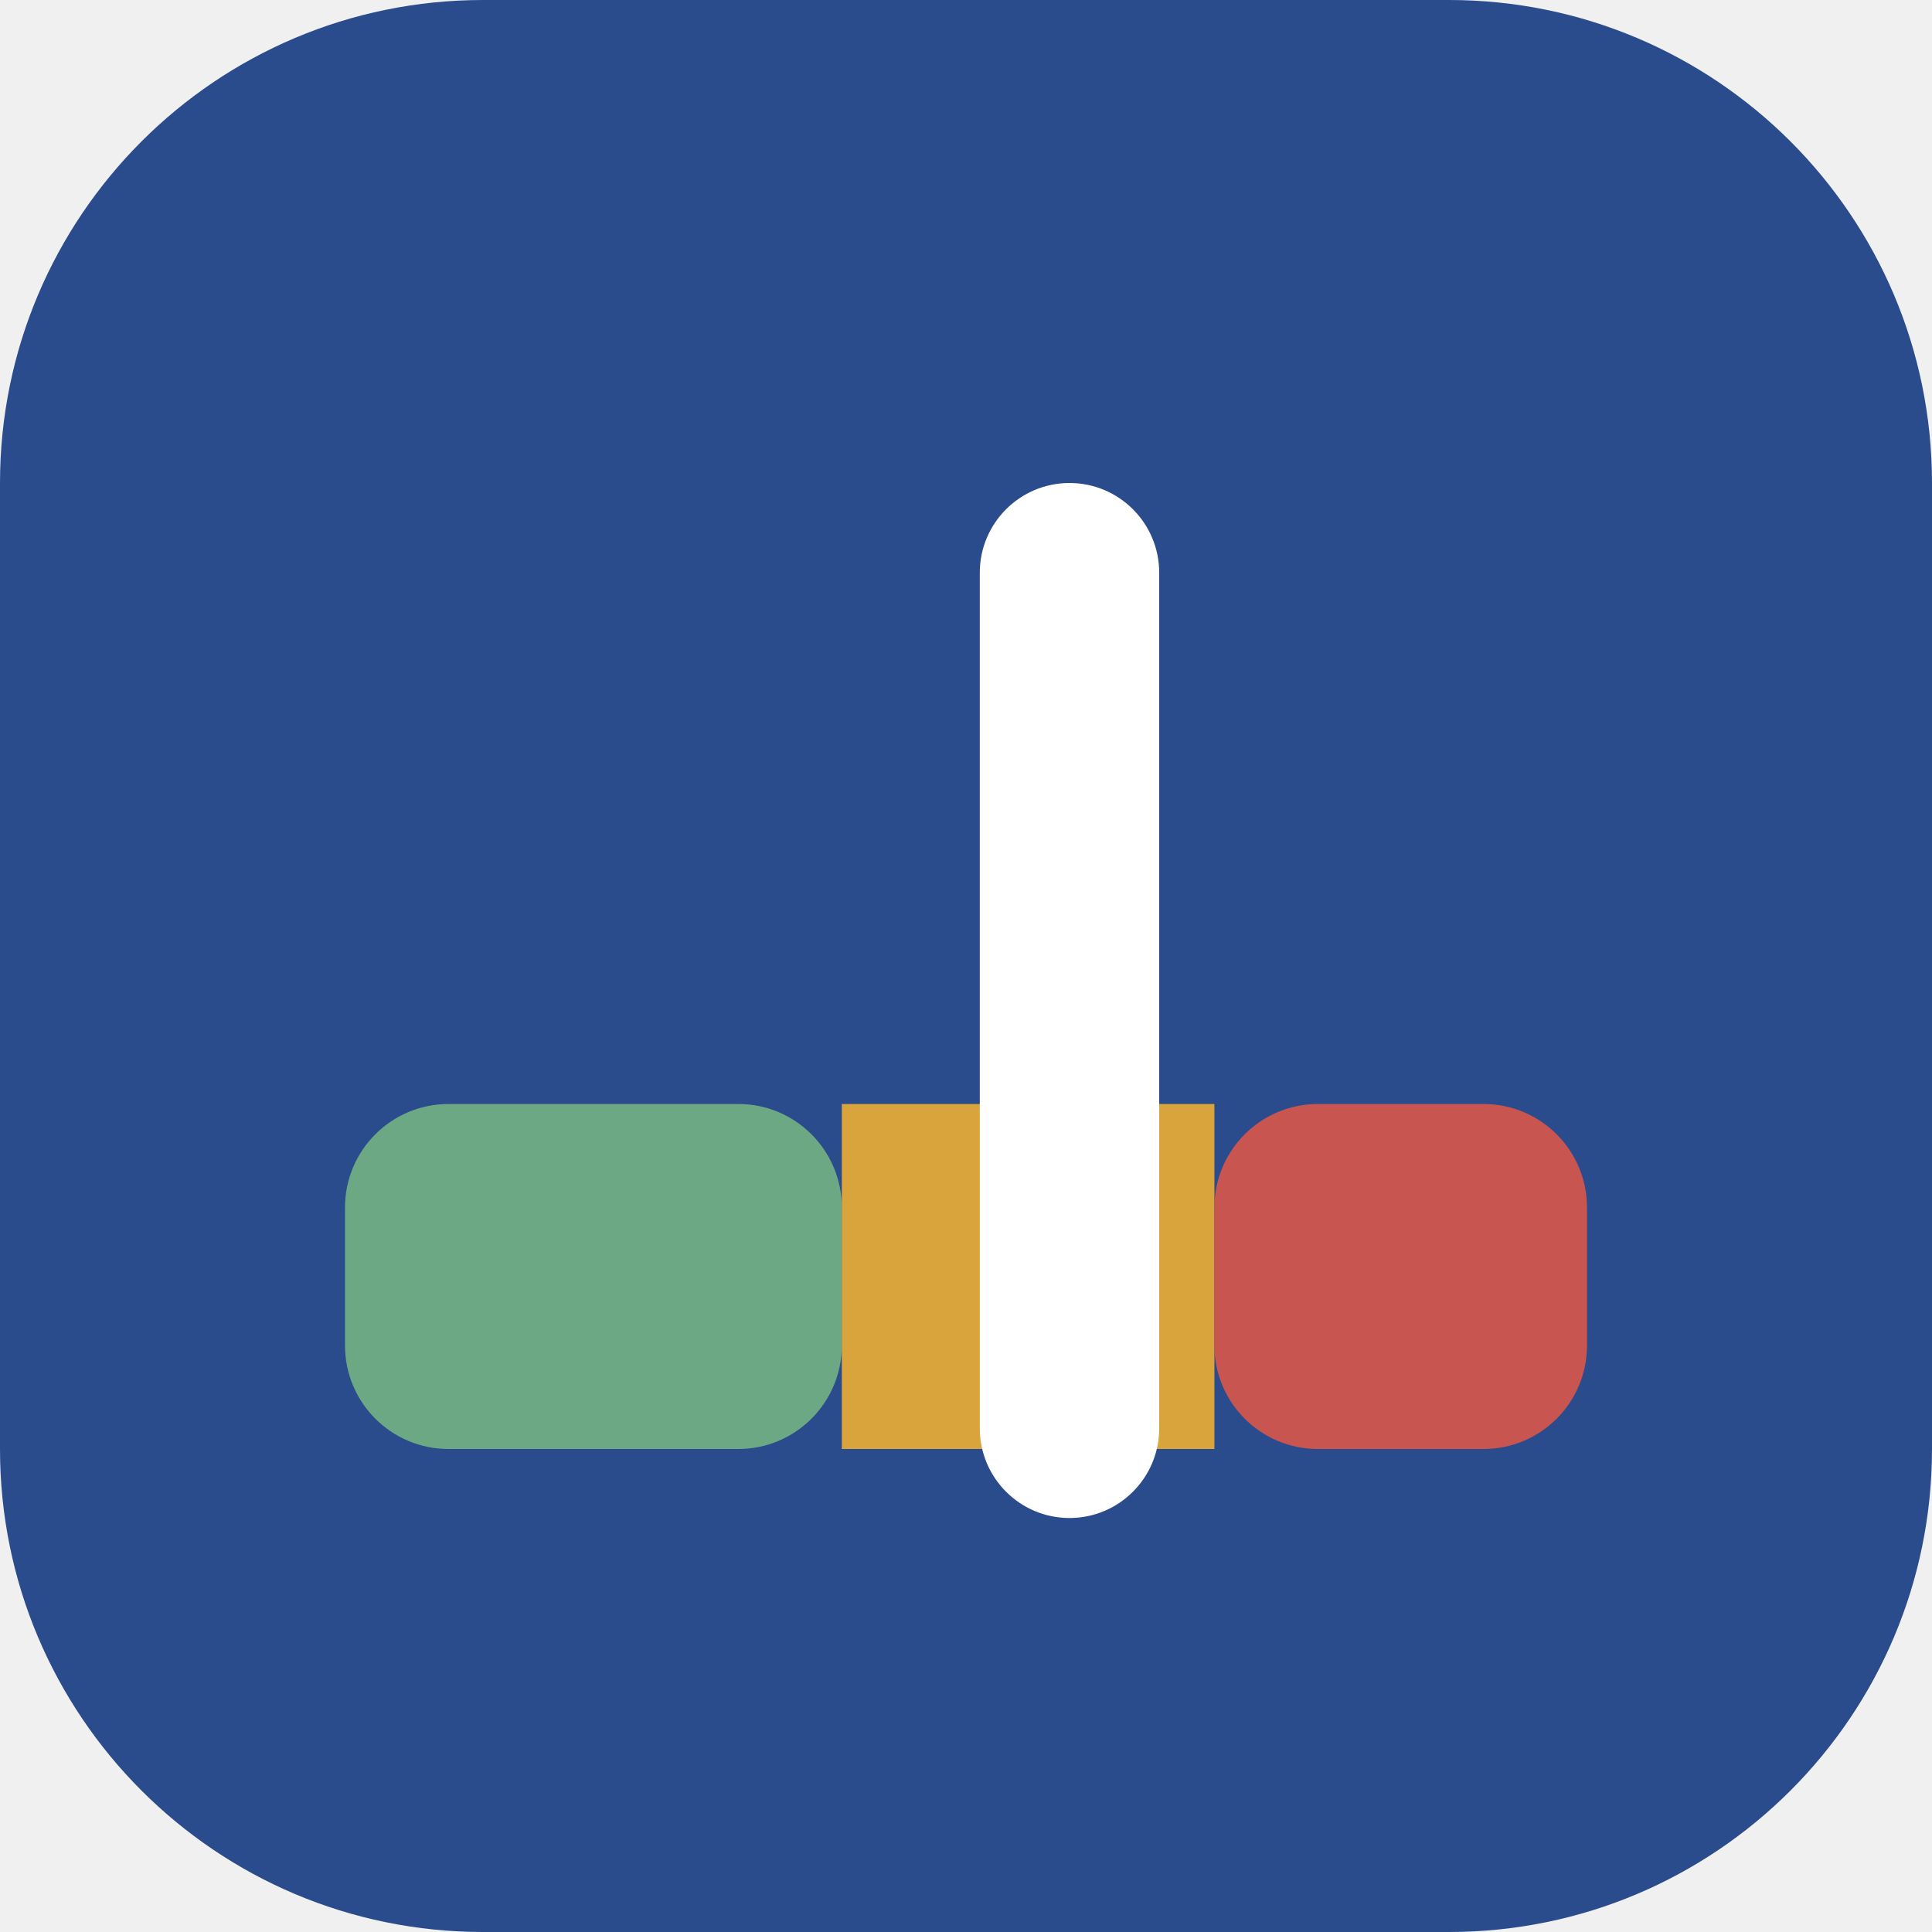
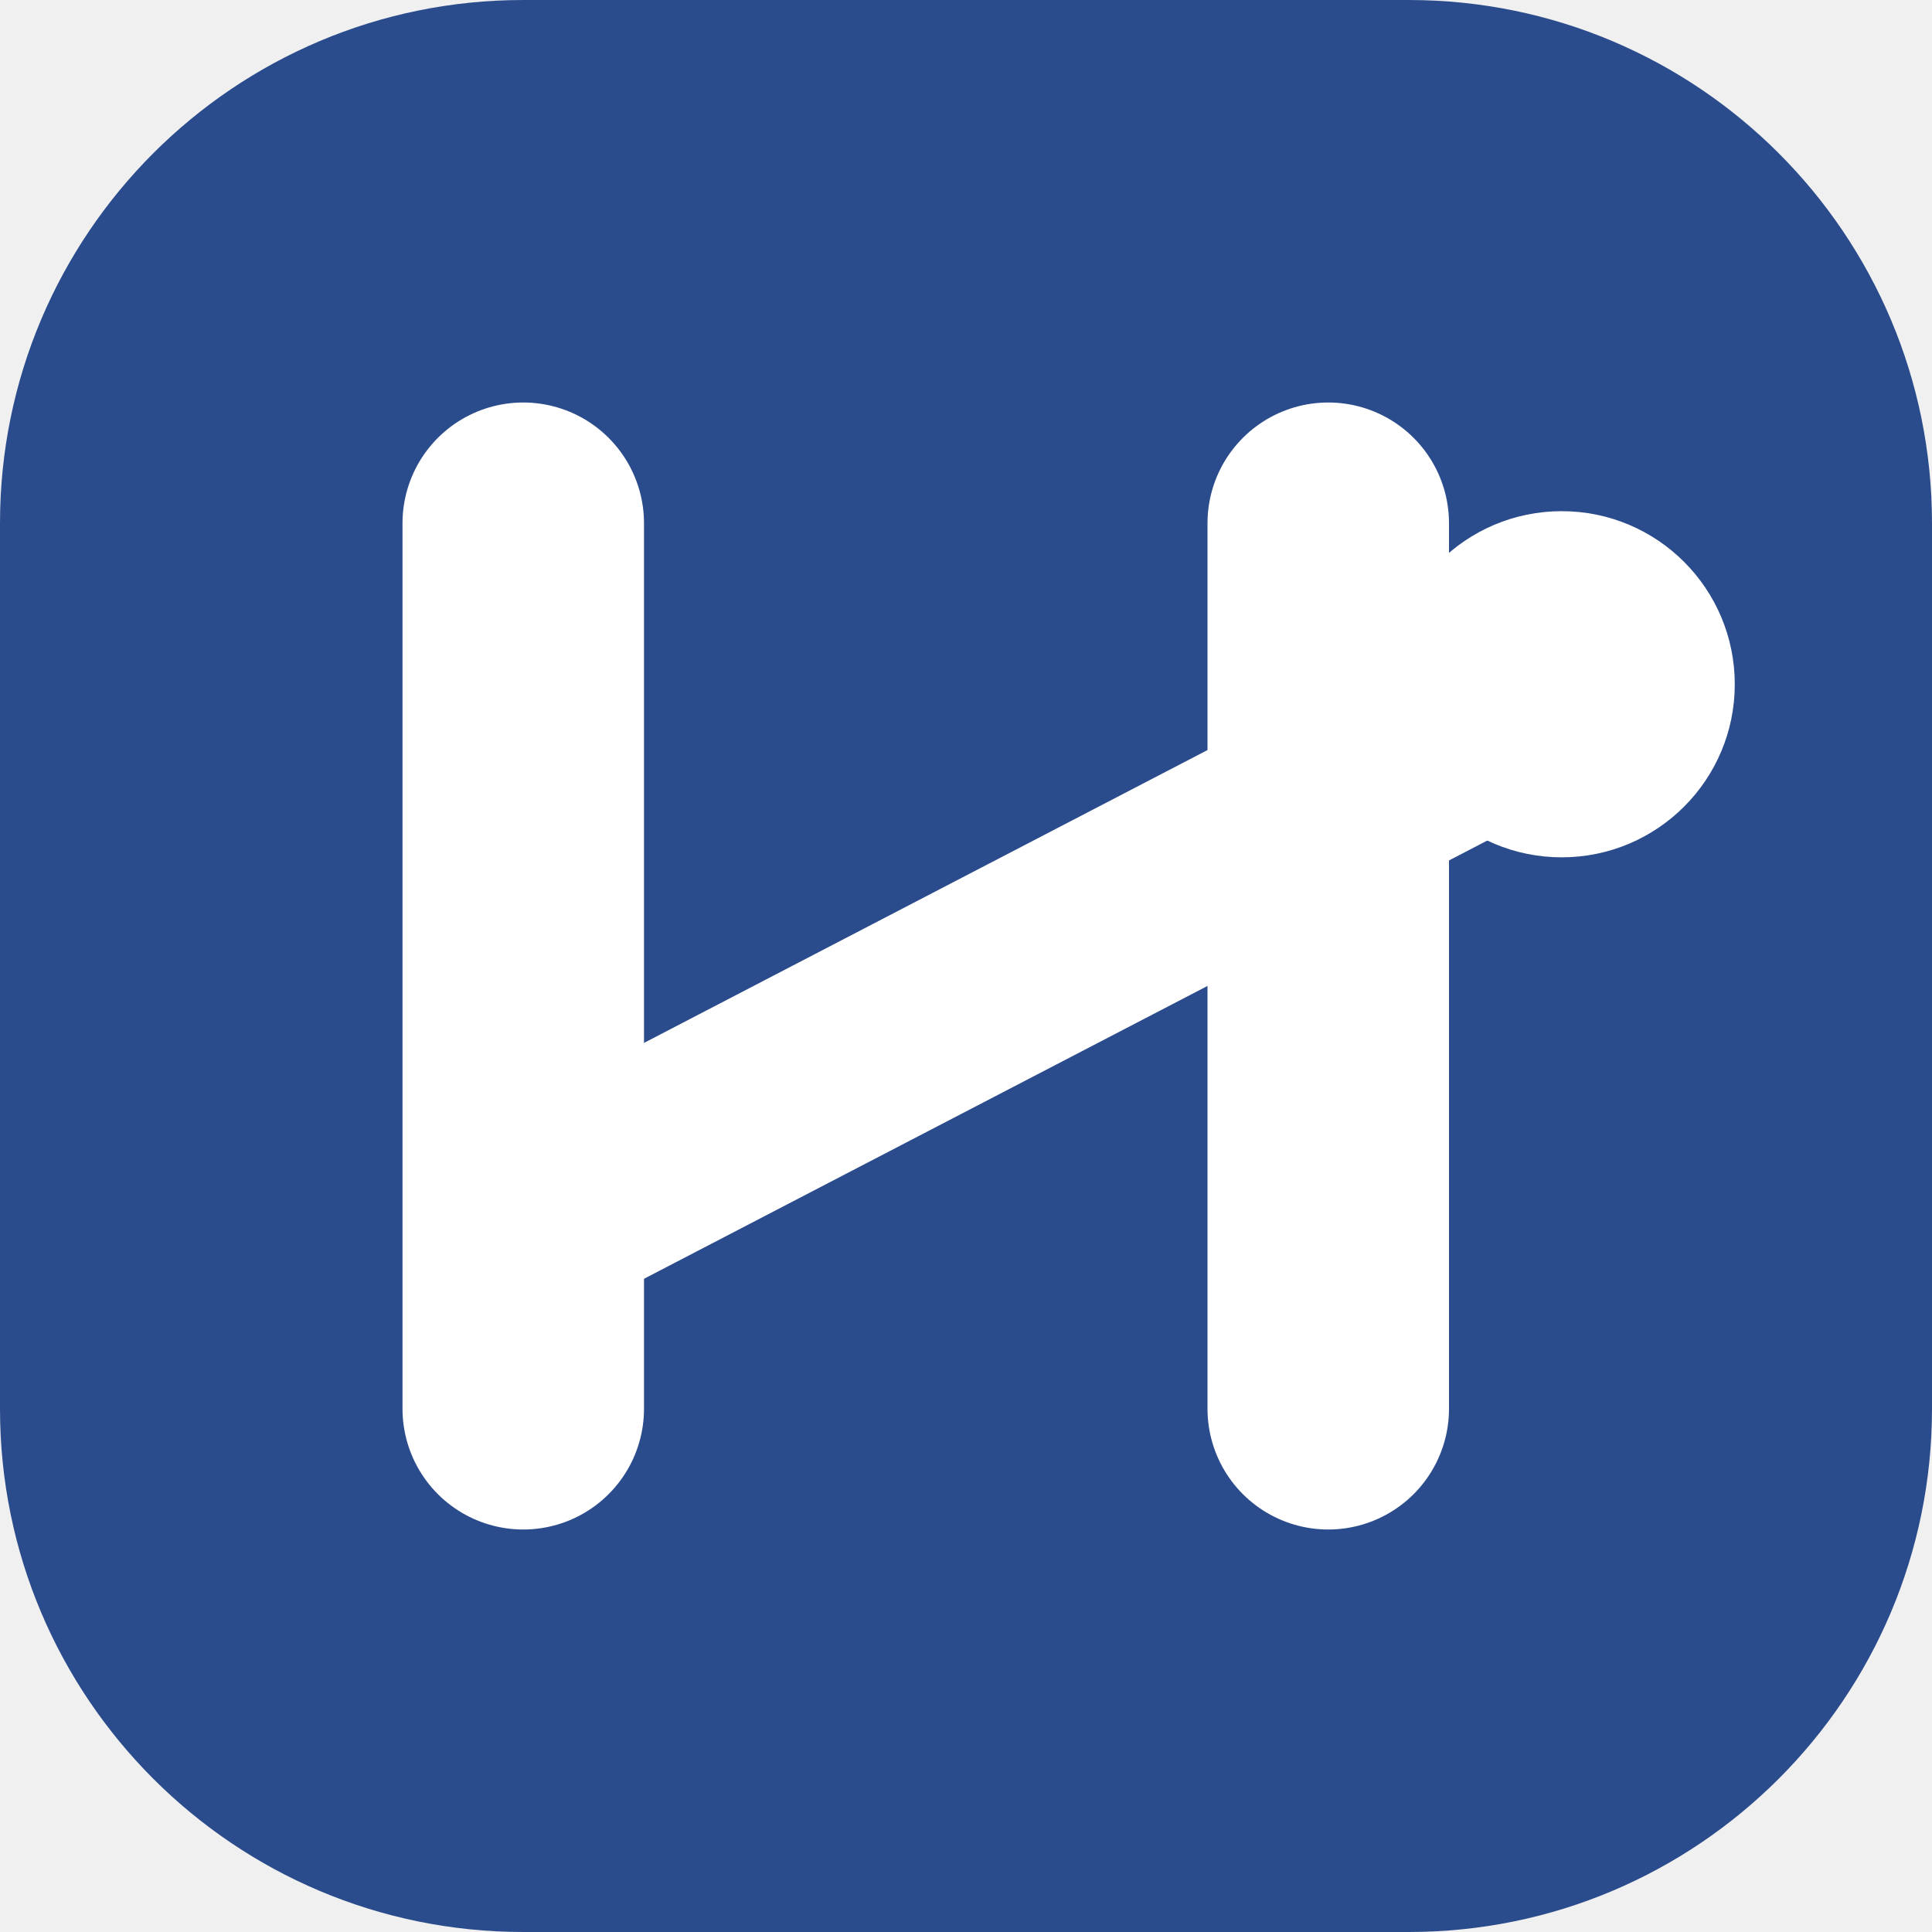
- <svg xmlns="http://www.w3.org/2000/svg" viewBox="0 0 28 28">
-   <rect x="0" y="0" width="28" height="28" rx="7" fill="#2B4C8C" />
-   <rect x="5" y="16" width="7.2" height="5" rx="1.5" fill="#6CA884" />
-   <rect x="12.2" y="16" width="5.4" height="5" fill="#D9A43C" />
-   <rect x="17.6" y="16" width="5.4" height="5" rx="1.5" fill="#C85550" />
-   <rect x="14.2" y="7" width="2.6" height="15" rx="1.3" fill="#FFFFFF" />
+ <svg xmlns="http://www.w3.org/2000/svg" viewBox="0 0 24 24">
+   <rect width="24" height="24" rx="6.5" fill="#2B4C8C" />
+   <g fill="none" stroke="#FFFFFF" stroke-linecap="round" stroke-linejoin="round">
+     <path d="M6.5 6.5v11M16.5 6.5v11" stroke-width="3" />
+     <path d="M6.5 15.2 19.2 8.6" stroke-width="2.6" />
+   </g>
+   <circle cx="19.4" cy="8.5" r="2.15" fill="#FFFFFF" />
</svg>
